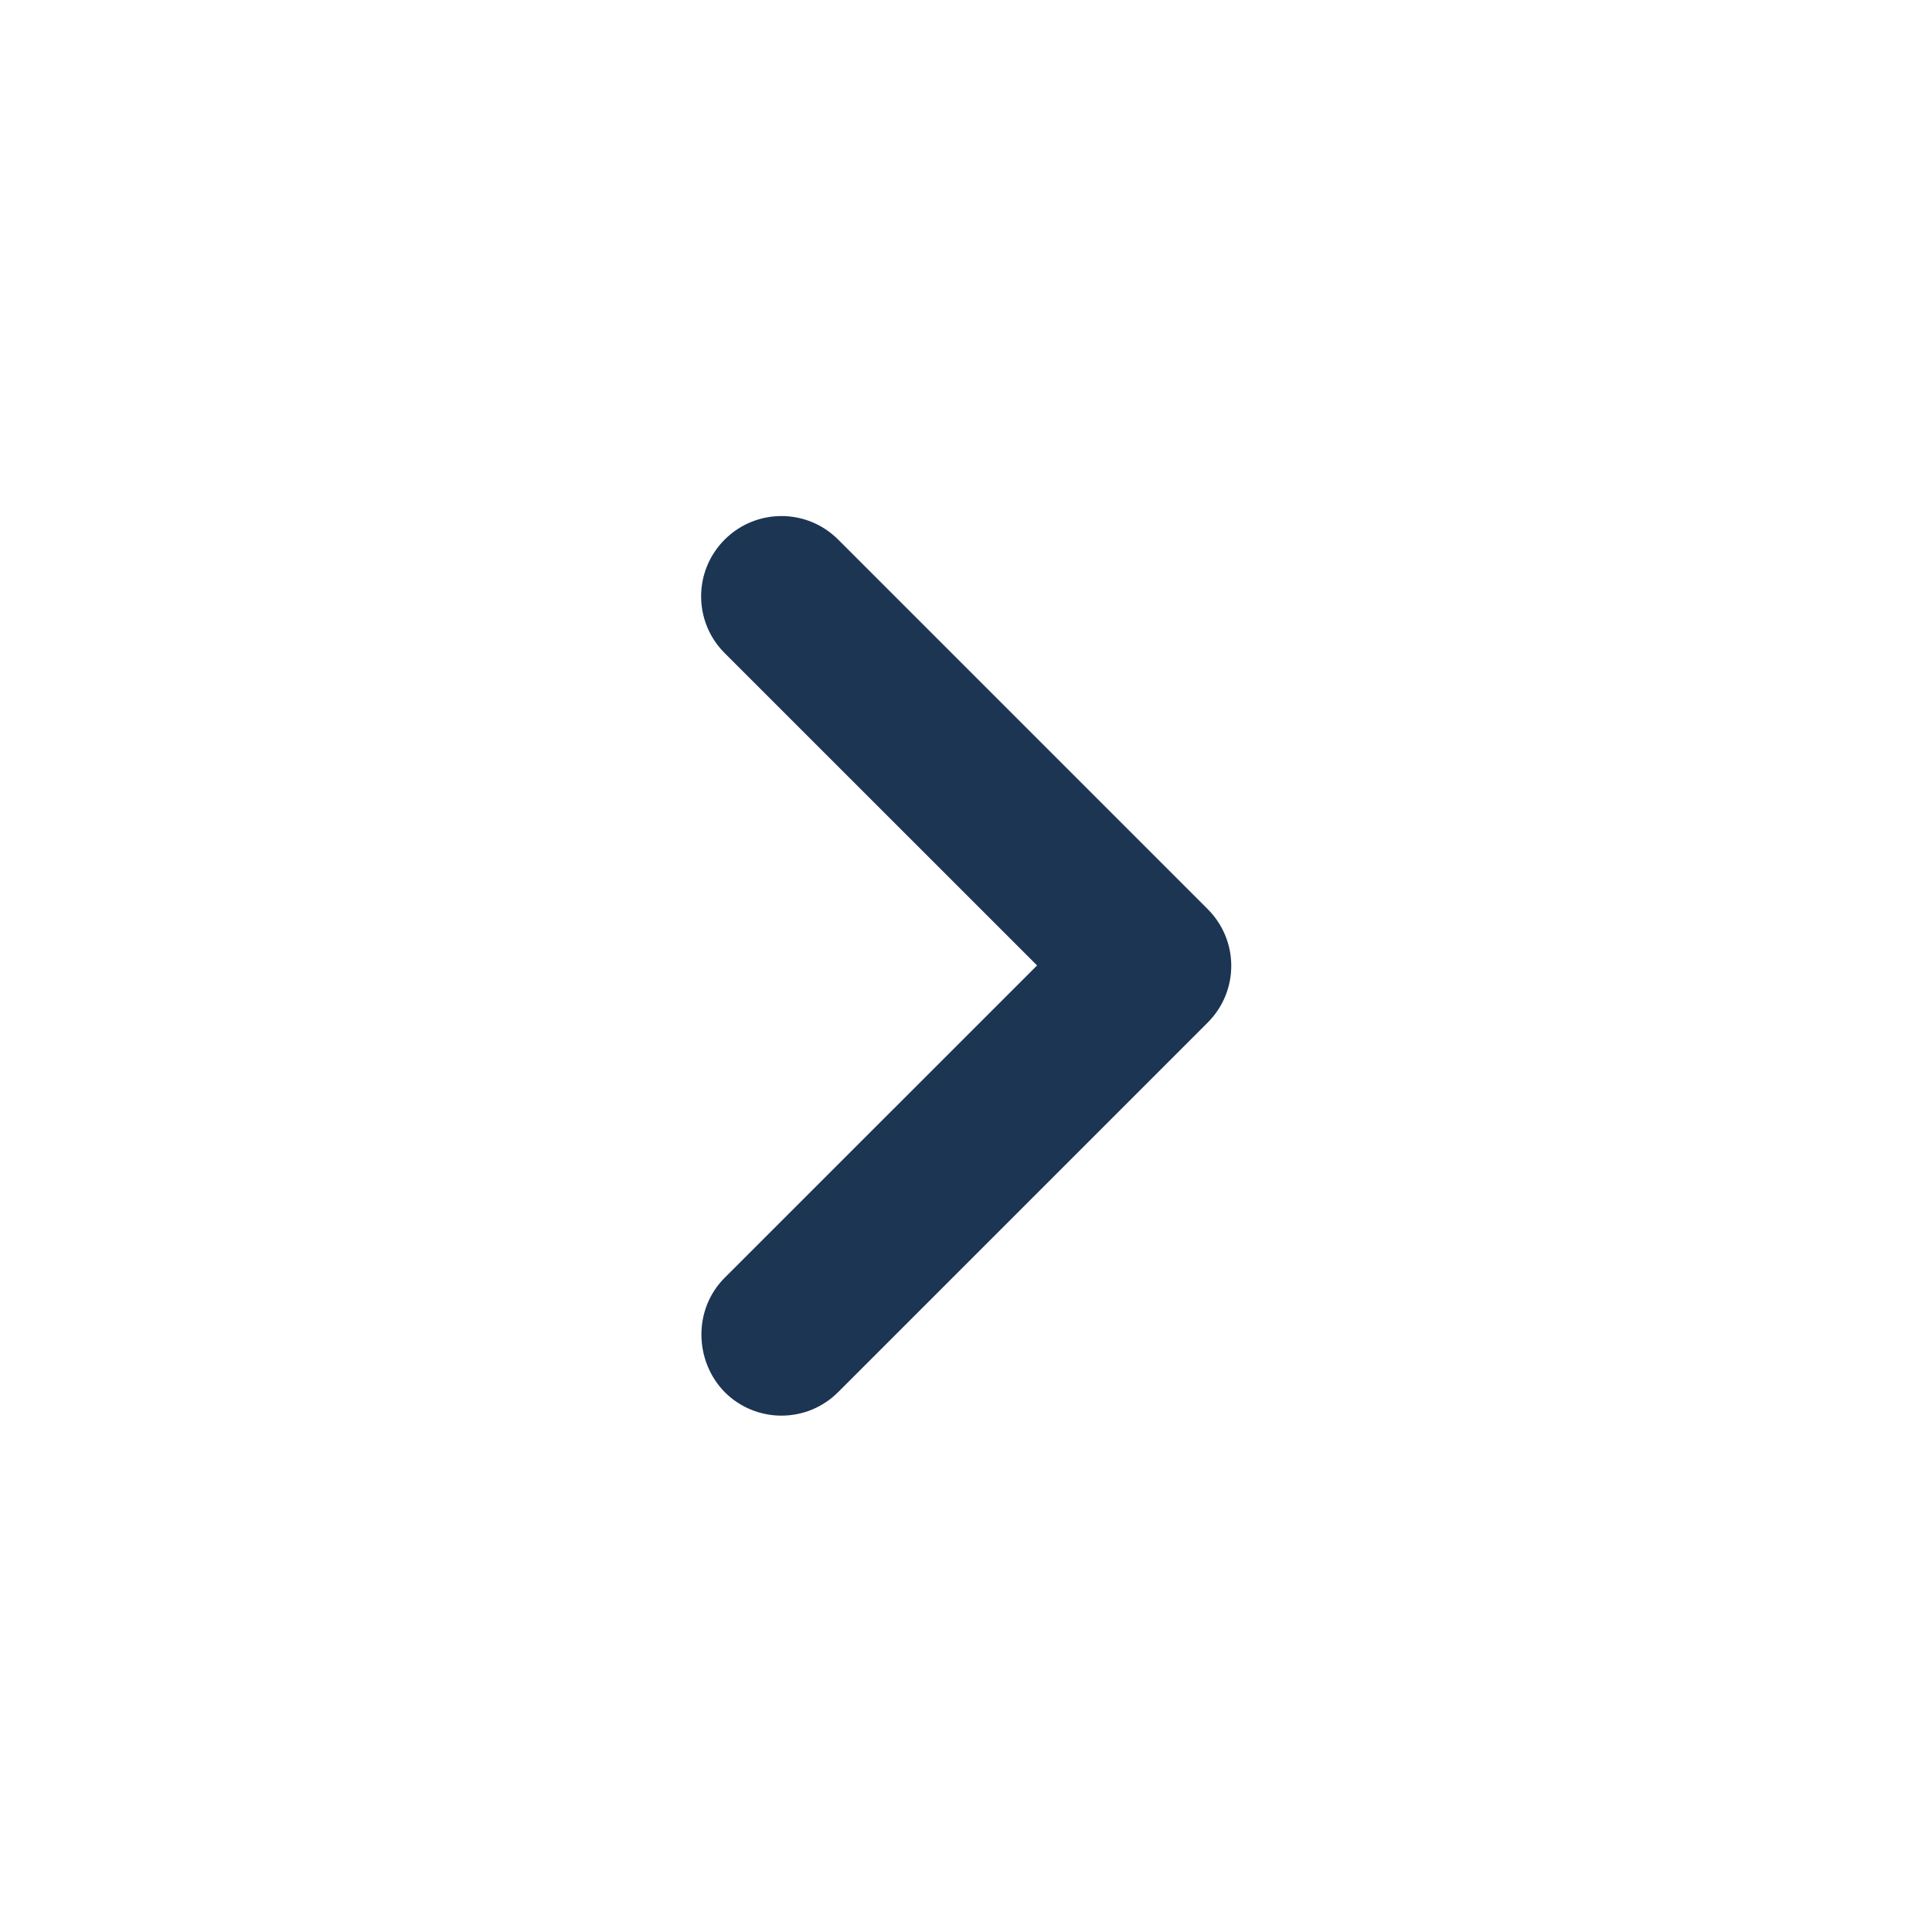
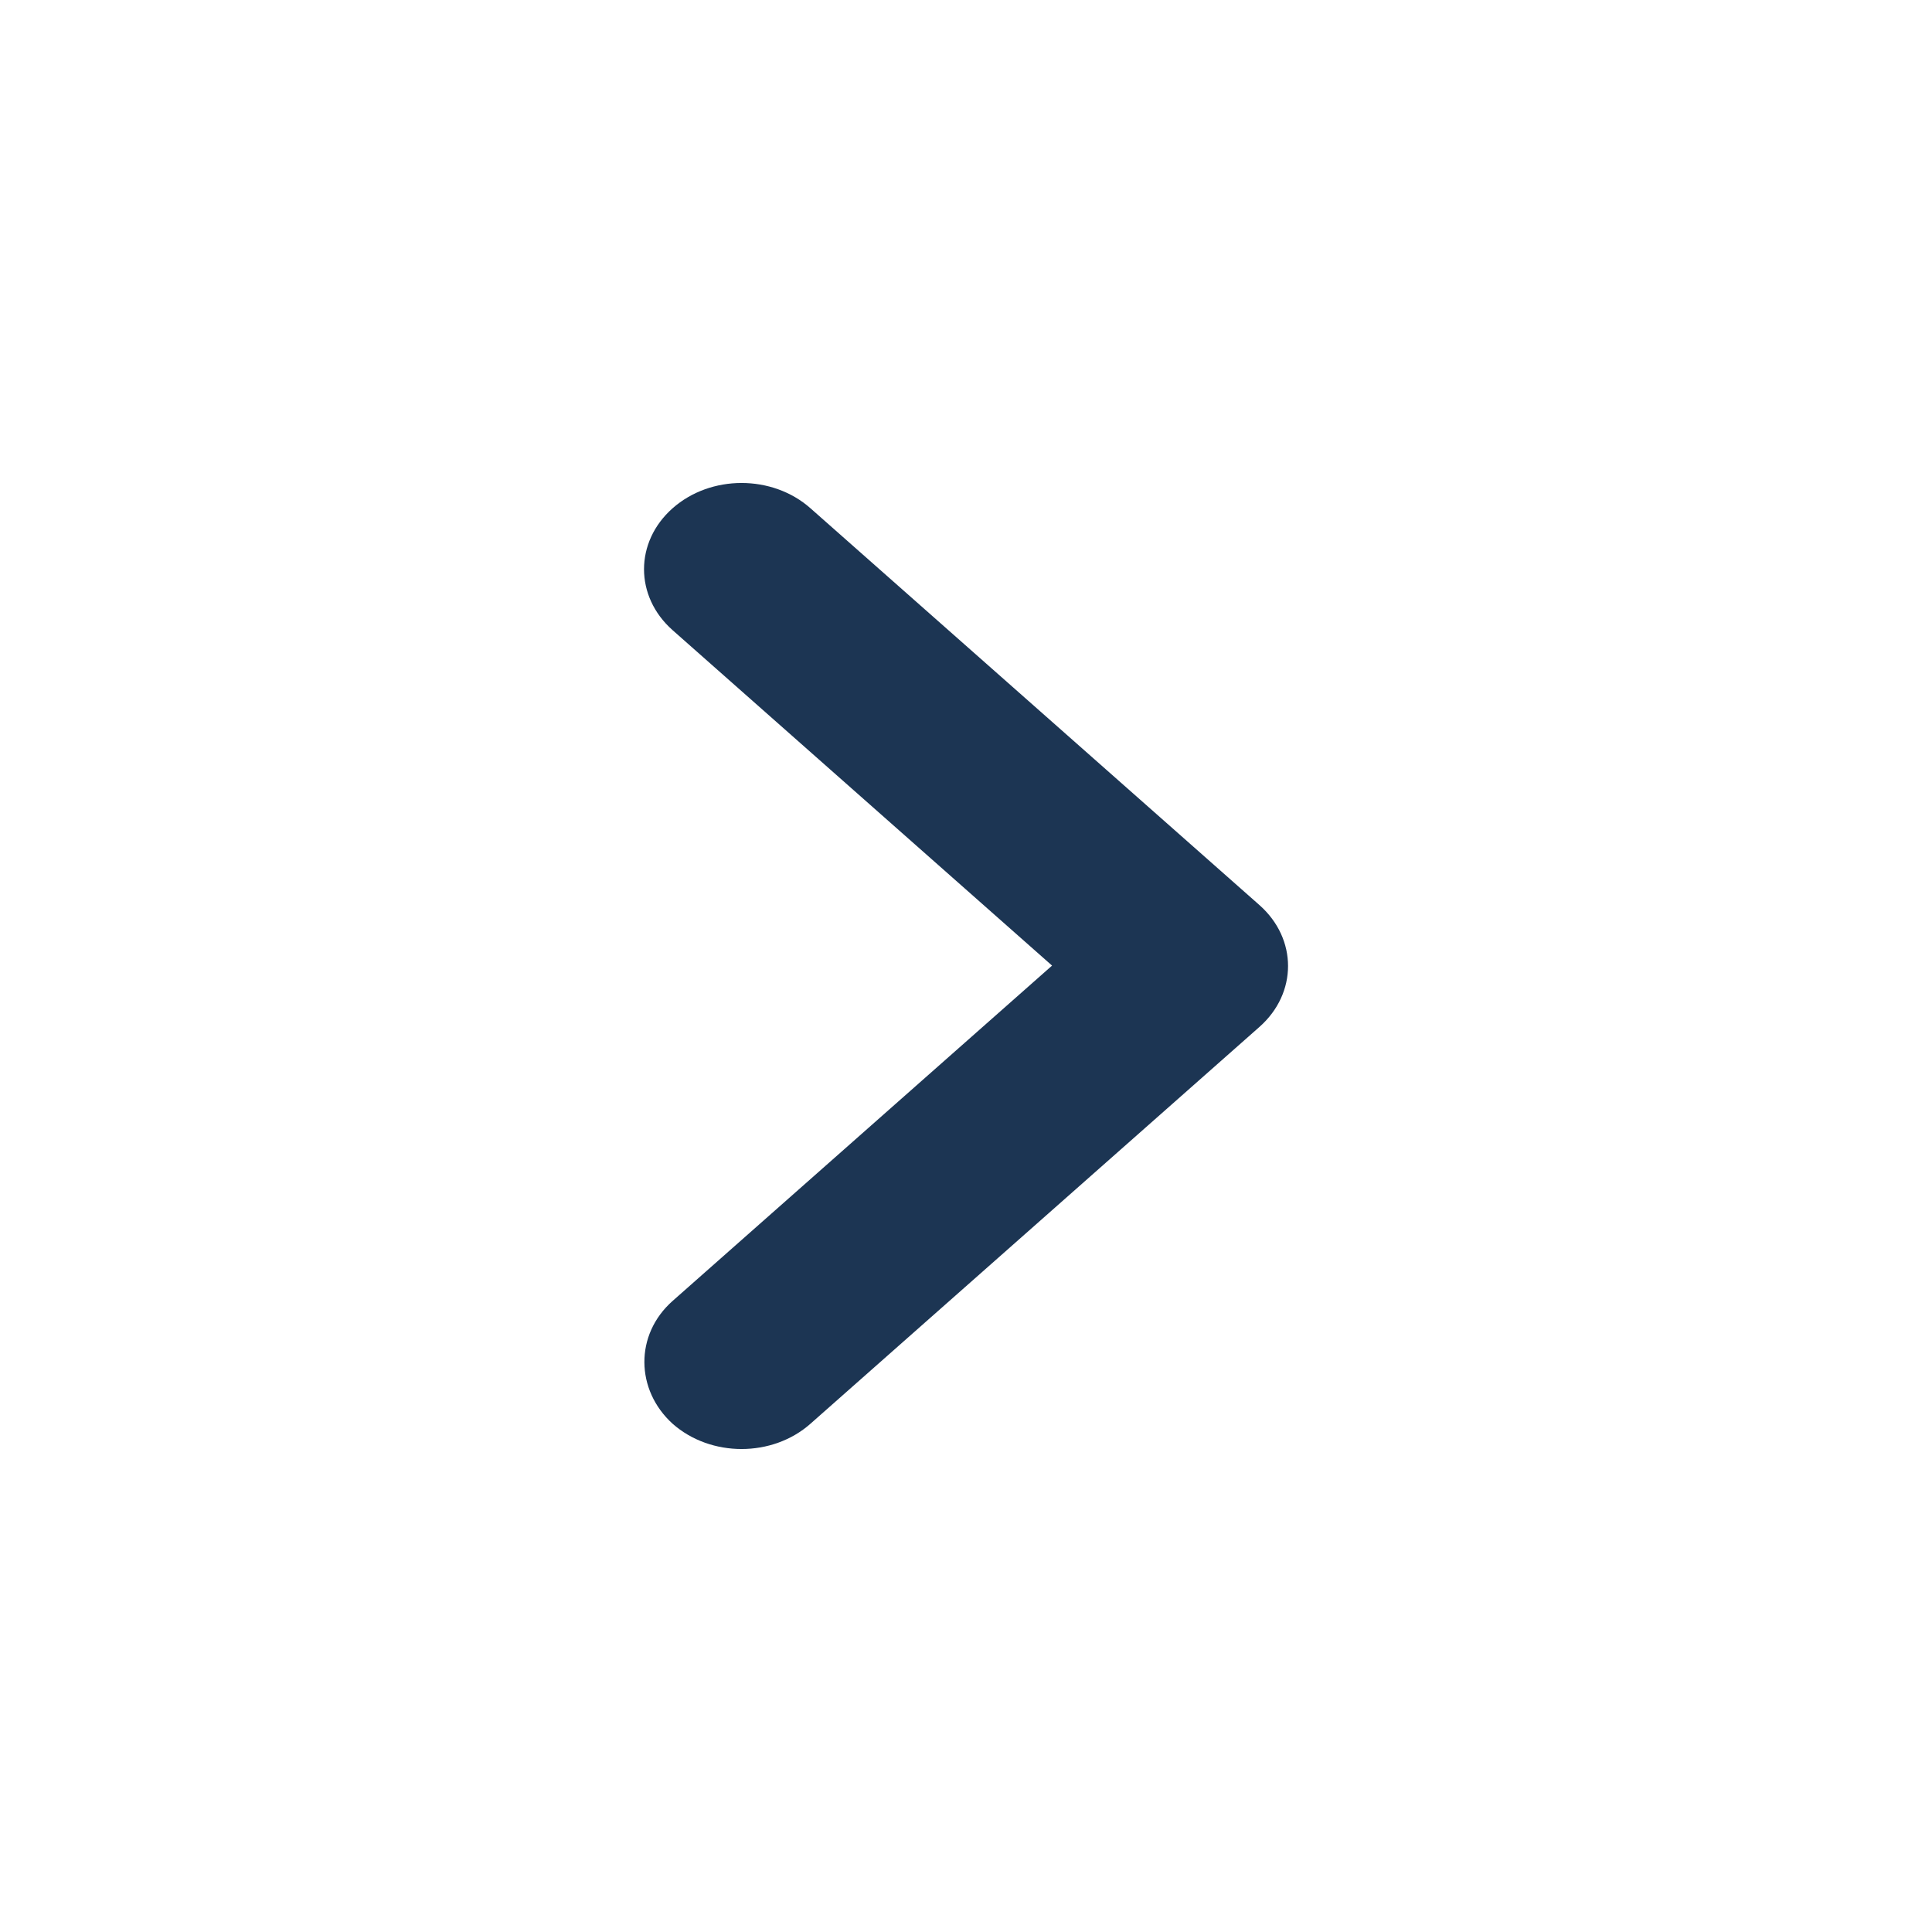
<svg xmlns="http://www.w3.org/2000/svg" width="24" height="24" viewBox="0 0 24 24" fill="none">
-   <path d="M9.002 15.873L12.883 11.993L9.002 8.113C8.612 7.723 8.612 7.093 9.002 6.703C9.392 6.313 10.023 6.313 10.412 6.703L15.002 11.293C15.393 11.683 15.393 12.313 15.002 12.703L10.412 17.293C10.023 17.683 9.392 17.683 9.002 17.293C8.622 16.903 8.612 16.263 9.002 15.873Z" fill="#1C3553" />
+   <path d="M8.355 16.161L13.069 11.995L8.355 7.828C7.882 7.409 7.882 6.733 8.355 6.314C8.829 5.895 9.595 5.895 10.068 6.314L15.645 11.243C16.119 11.662 16.119 12.338 15.645 12.757L10.068 17.686C9.595 18.105 8.829 18.105 8.355 17.686C7.894 17.267 7.882 16.58 8.355 16.161Z" fill="#1C3553" />
</svg>
